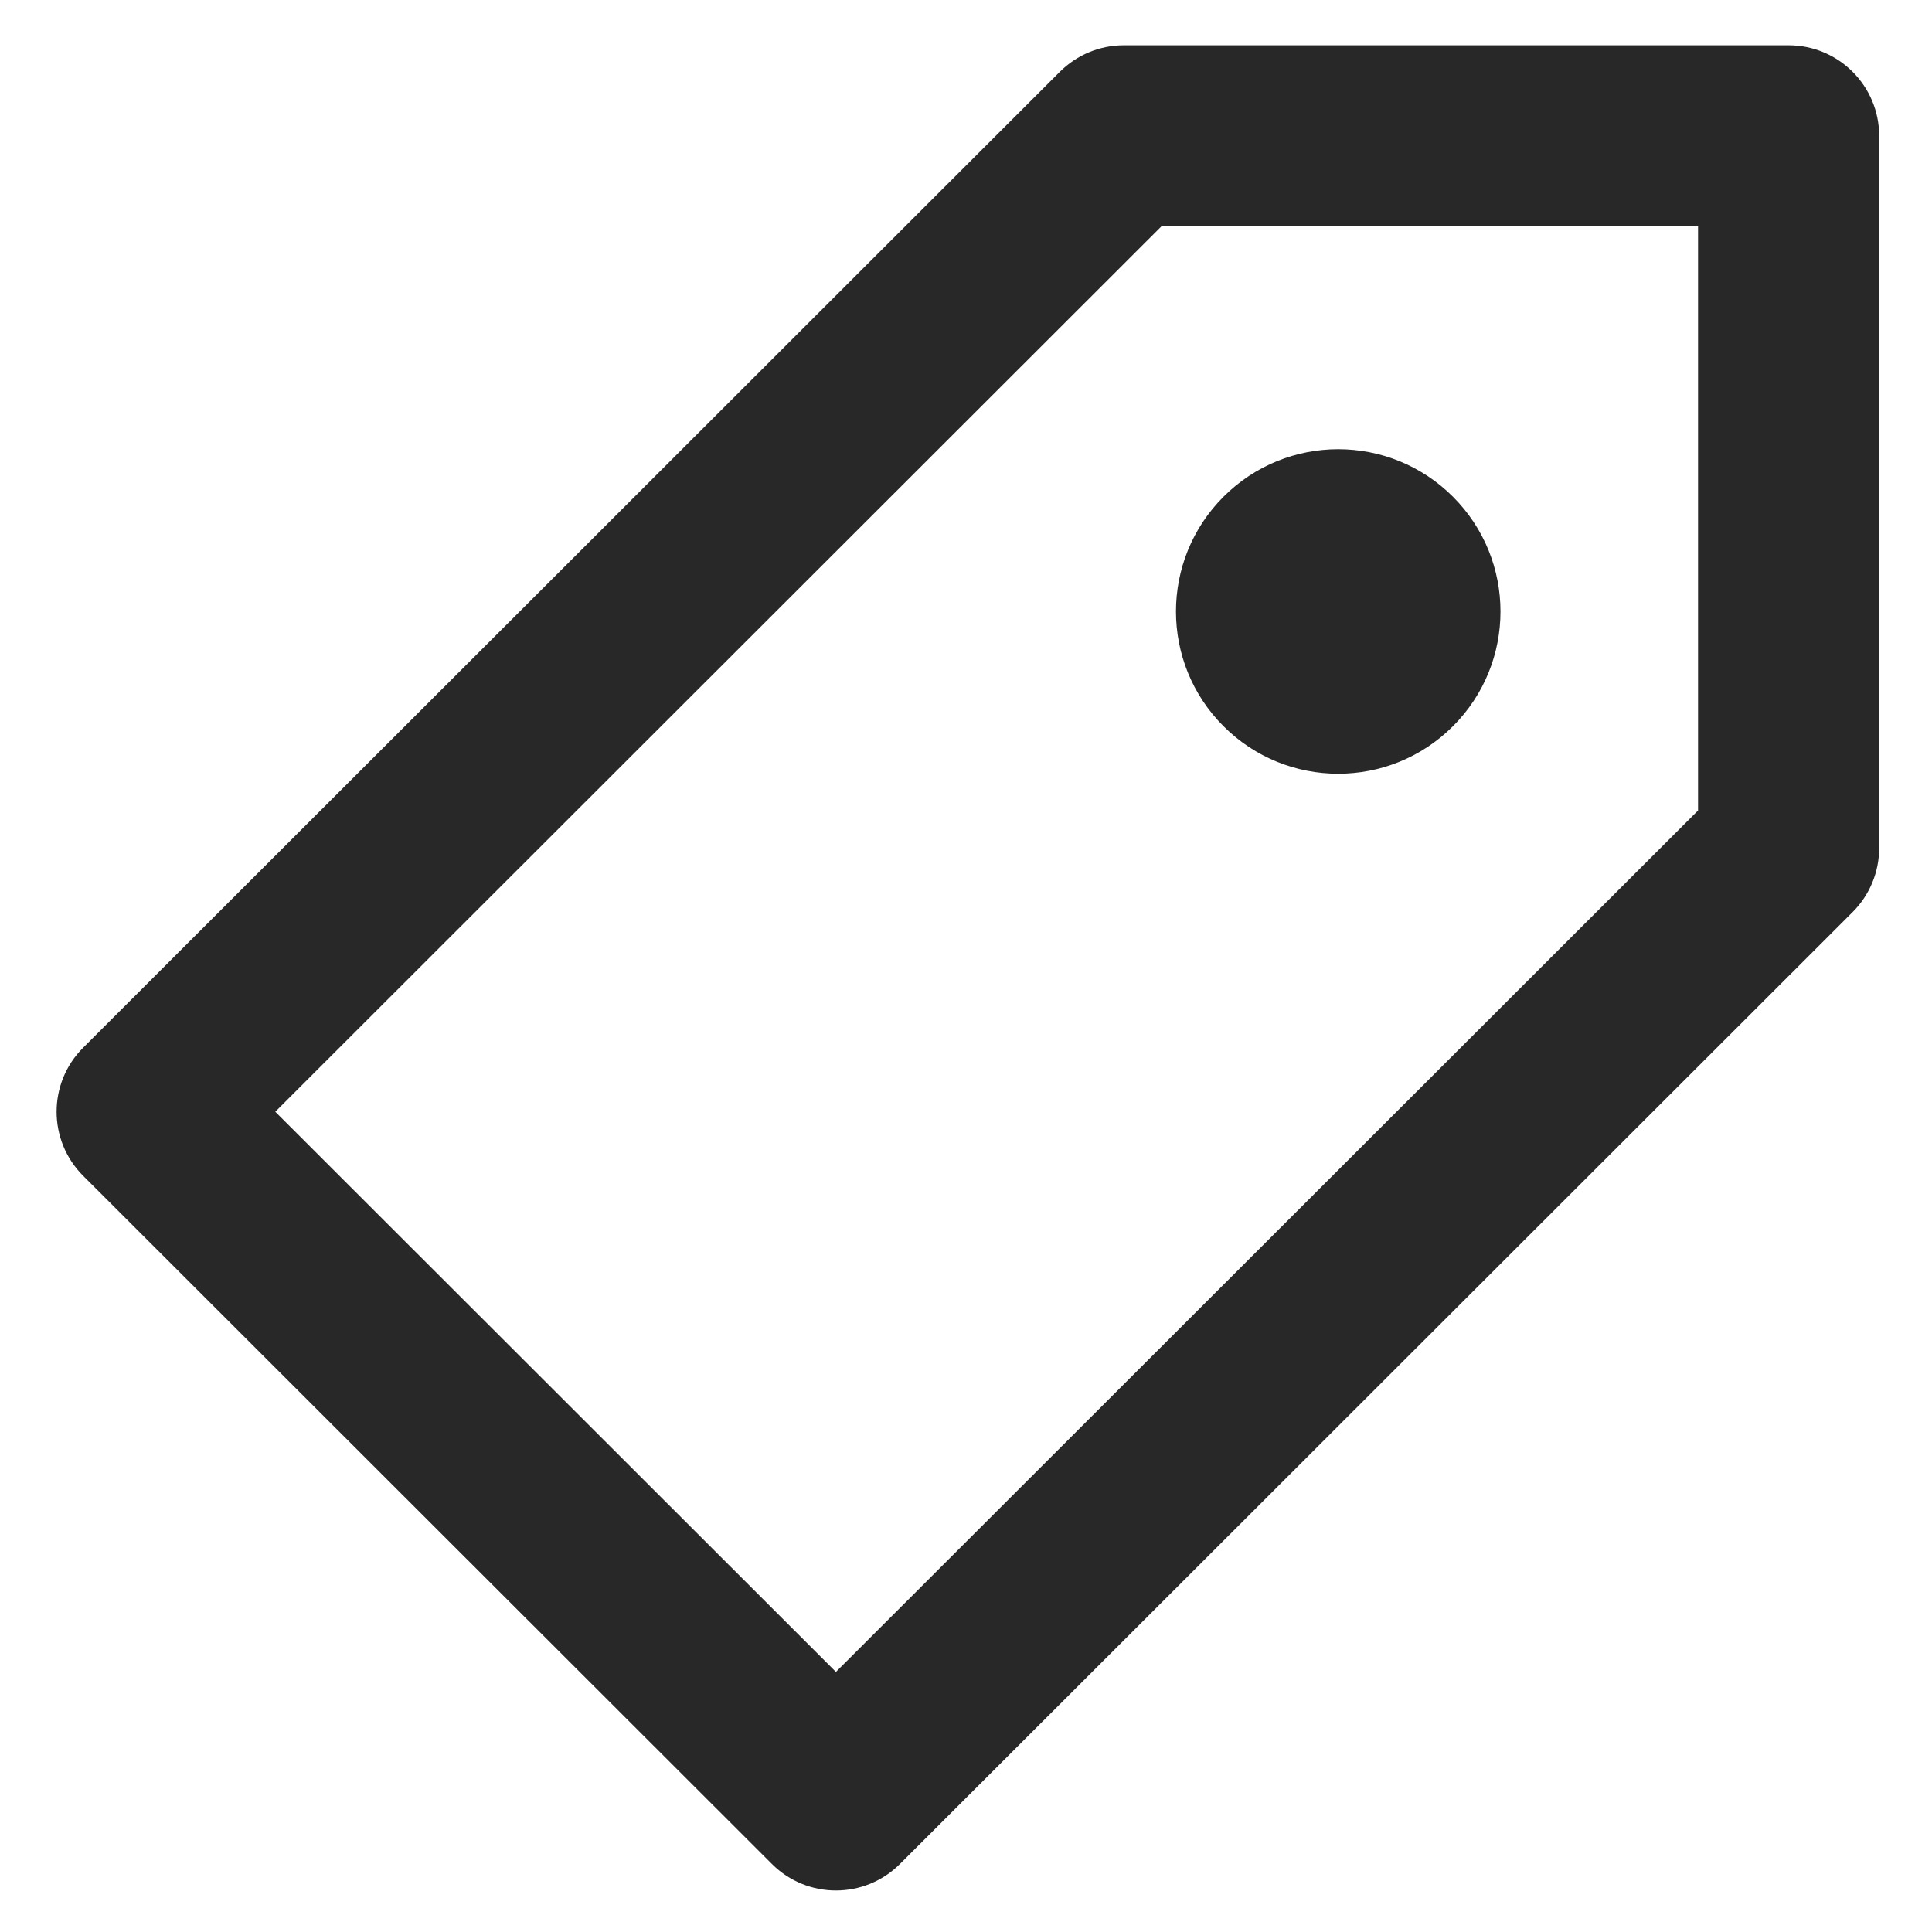
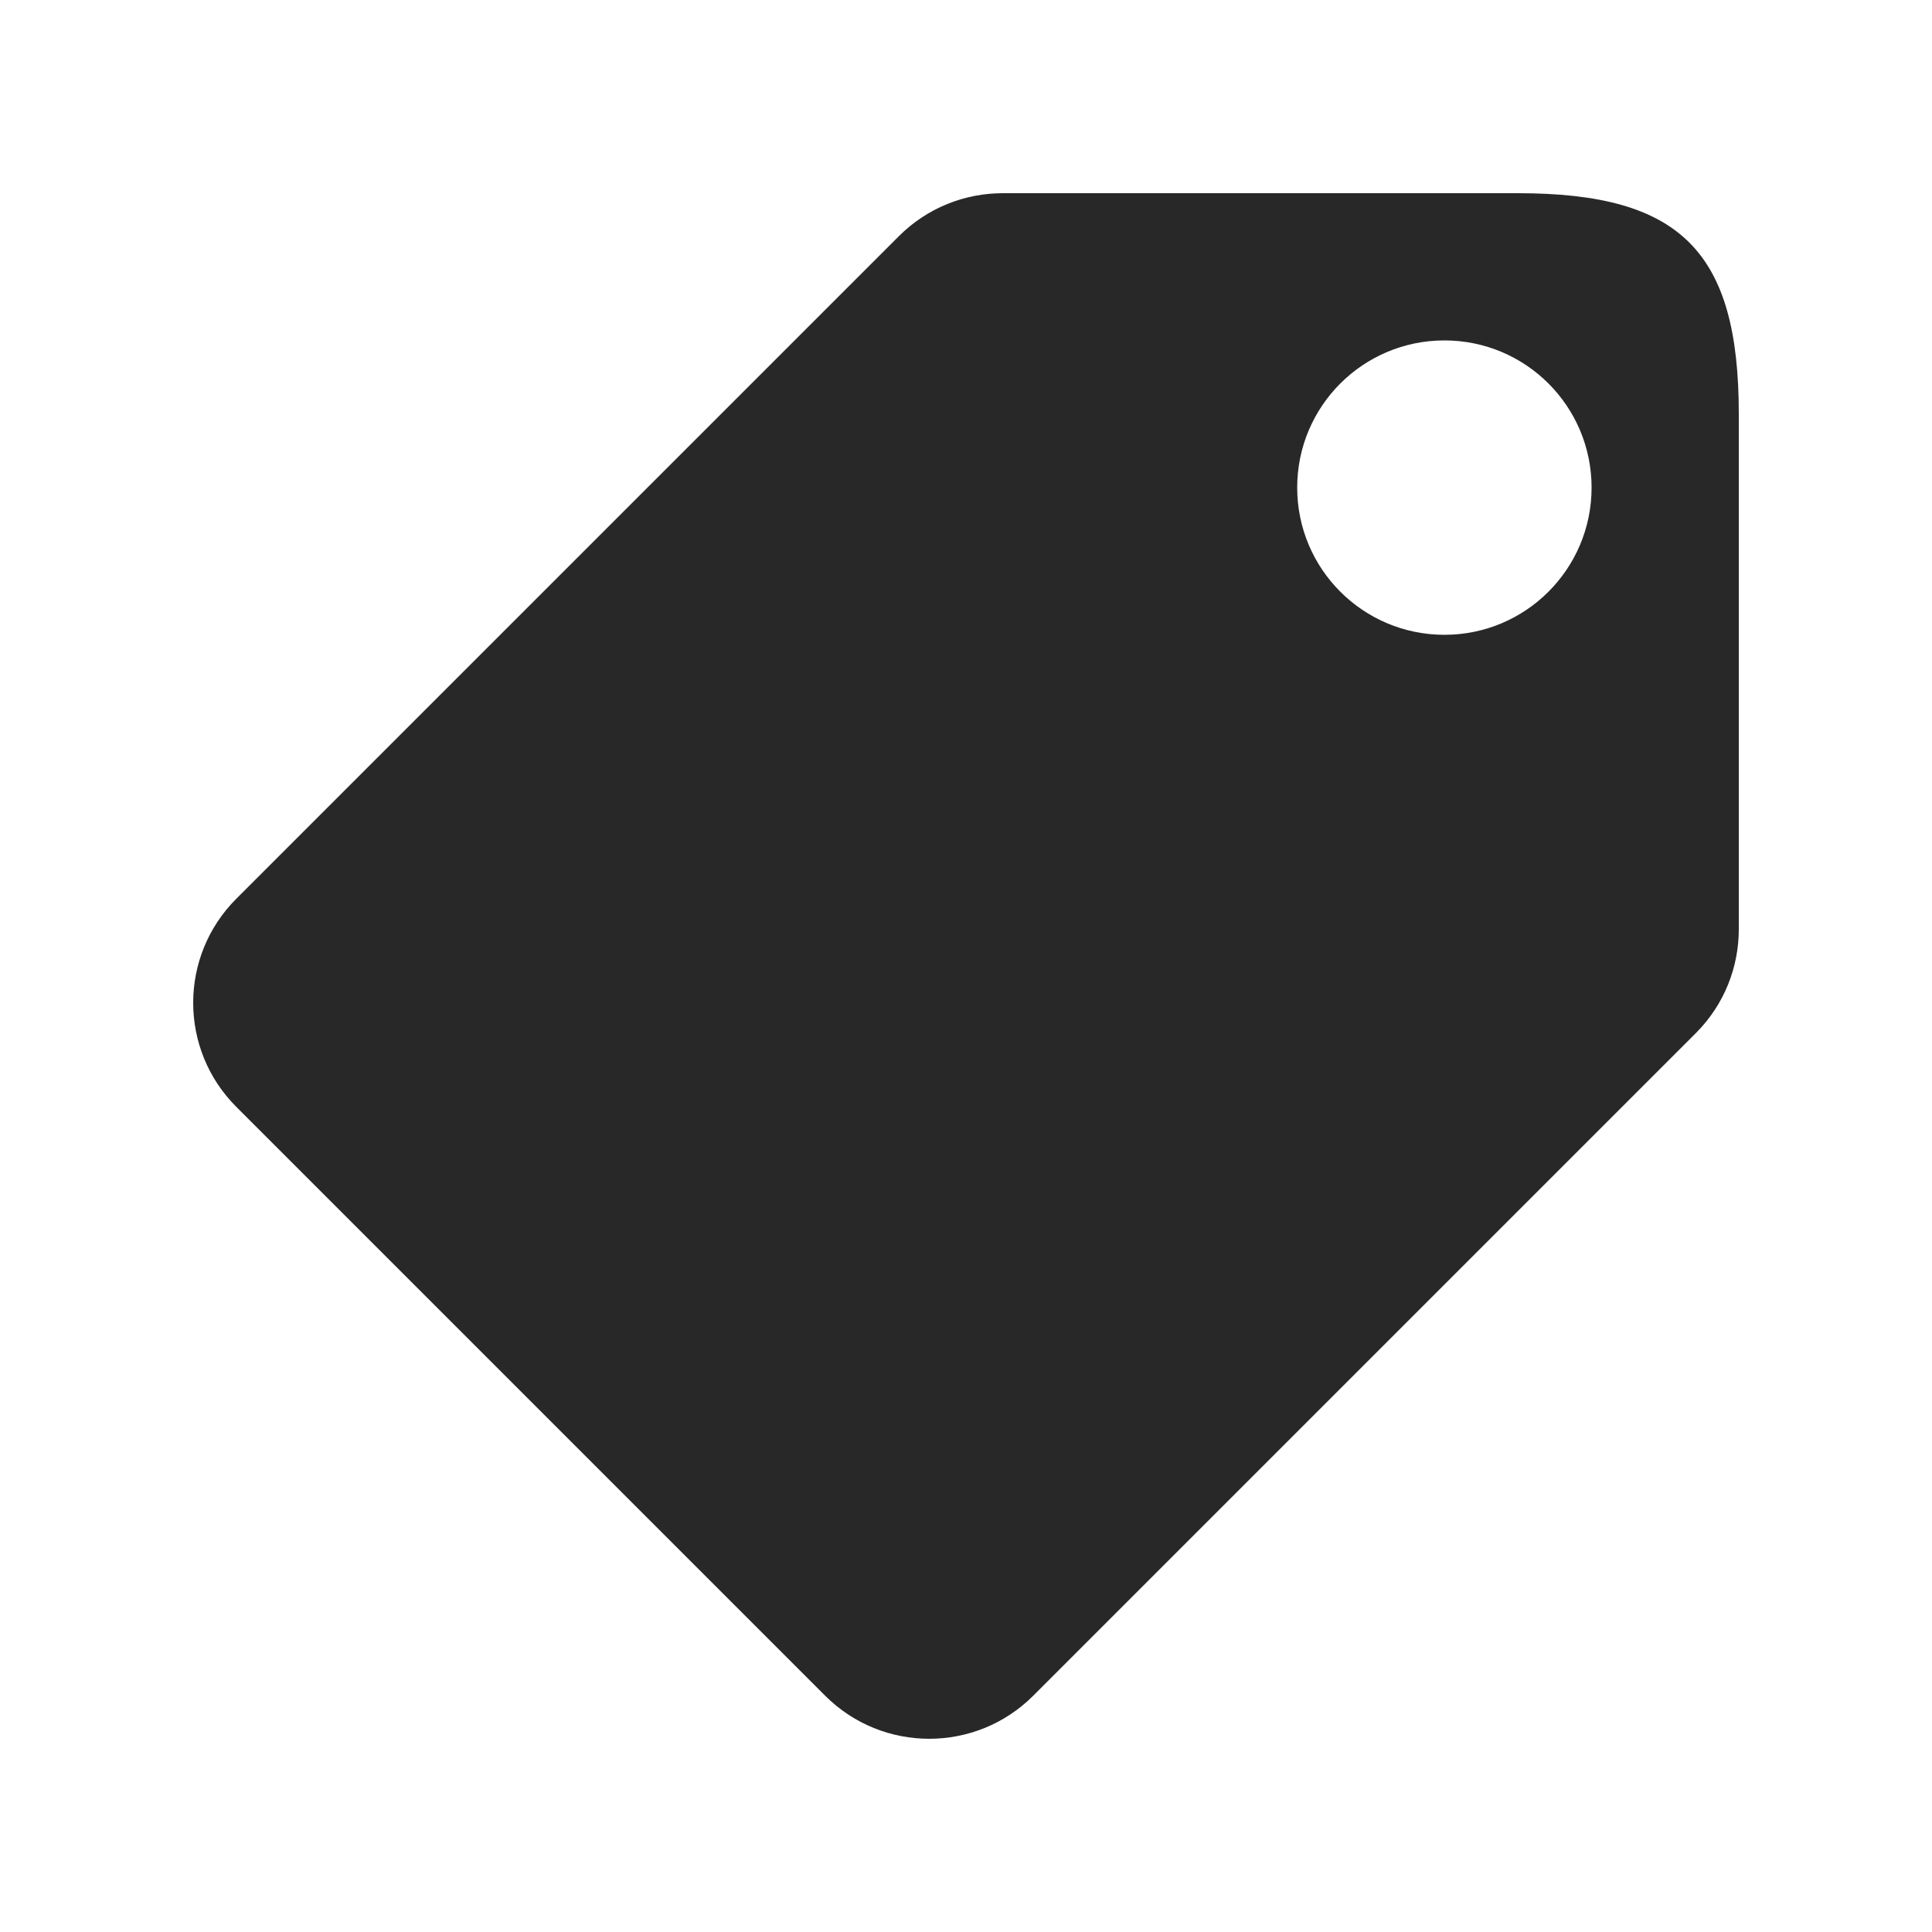
- <svg xmlns="http://www.w3.org/2000/svg" width="512px" height="512px" viewBox="0 0 512 512" version="1.1">
-   <g id="tag" stroke="none" stroke-width="1" fill="none" fill-rule="evenodd">
-     <path d="M324.238,192.451 C307.445,175.659 307.445,148.433 324.238,131.64 C341.03,114.847 368.256,114.847 385.049,131.64 C401.841,148.433 401.841,175.659 385.049,192.451 C368.256,209.244 341.03,209.244 324.238,192.451 Z M498,224.738 C498,231.106 495.469,237.214 490.964,241.715 L238.493,493.978 C229.122,503.341 213.937,503.341 204.566,493.978 L22.036,311.599 C12.655,302.225 12.655,287.018 22.036,277.644 L280.872,19.022 C285.372,14.526 291.473,12 297.835,12 L474,12 C487.255,12 498,22.745 498,36 L498,224.738 Z M450,214.791 L450,60 L307.77,60 L72.955,294.621 L221.529,443.073 L450,214.791 Z" id="Combined-Shape" fill="#282828" />
+ <svg xmlns="http://www.w3.org/2000/svg" width="40" height="40" viewBox="0 0 40 40" fill="none">
+   <g id="tag">
+     <path id="Vector" d="M20.762 4C19.982 4 19.201 4.297 18.607 4.893L4.893 18.607C3.702 19.797 3.702 21.727 4.893 22.917L17.083 35.107C18.273 36.297 20.203 36.297 21.393 35.107L35.107 21.393C35.703 20.799 36 20.018 36 19.238V8.571C36 5.205 34.795 4 31.429 4H20.762ZM29.905 7.048C31.588 7.048 32.952 8.411 32.952 10.095C32.952 11.779 31.588 13.143 29.905 13.143C28.221 13.143 26.857 11.779 26.857 10.095C26.857 8.411 28.221 7.048 29.905 7.048Z" fill="#282828" />
  </g>
</svg>
